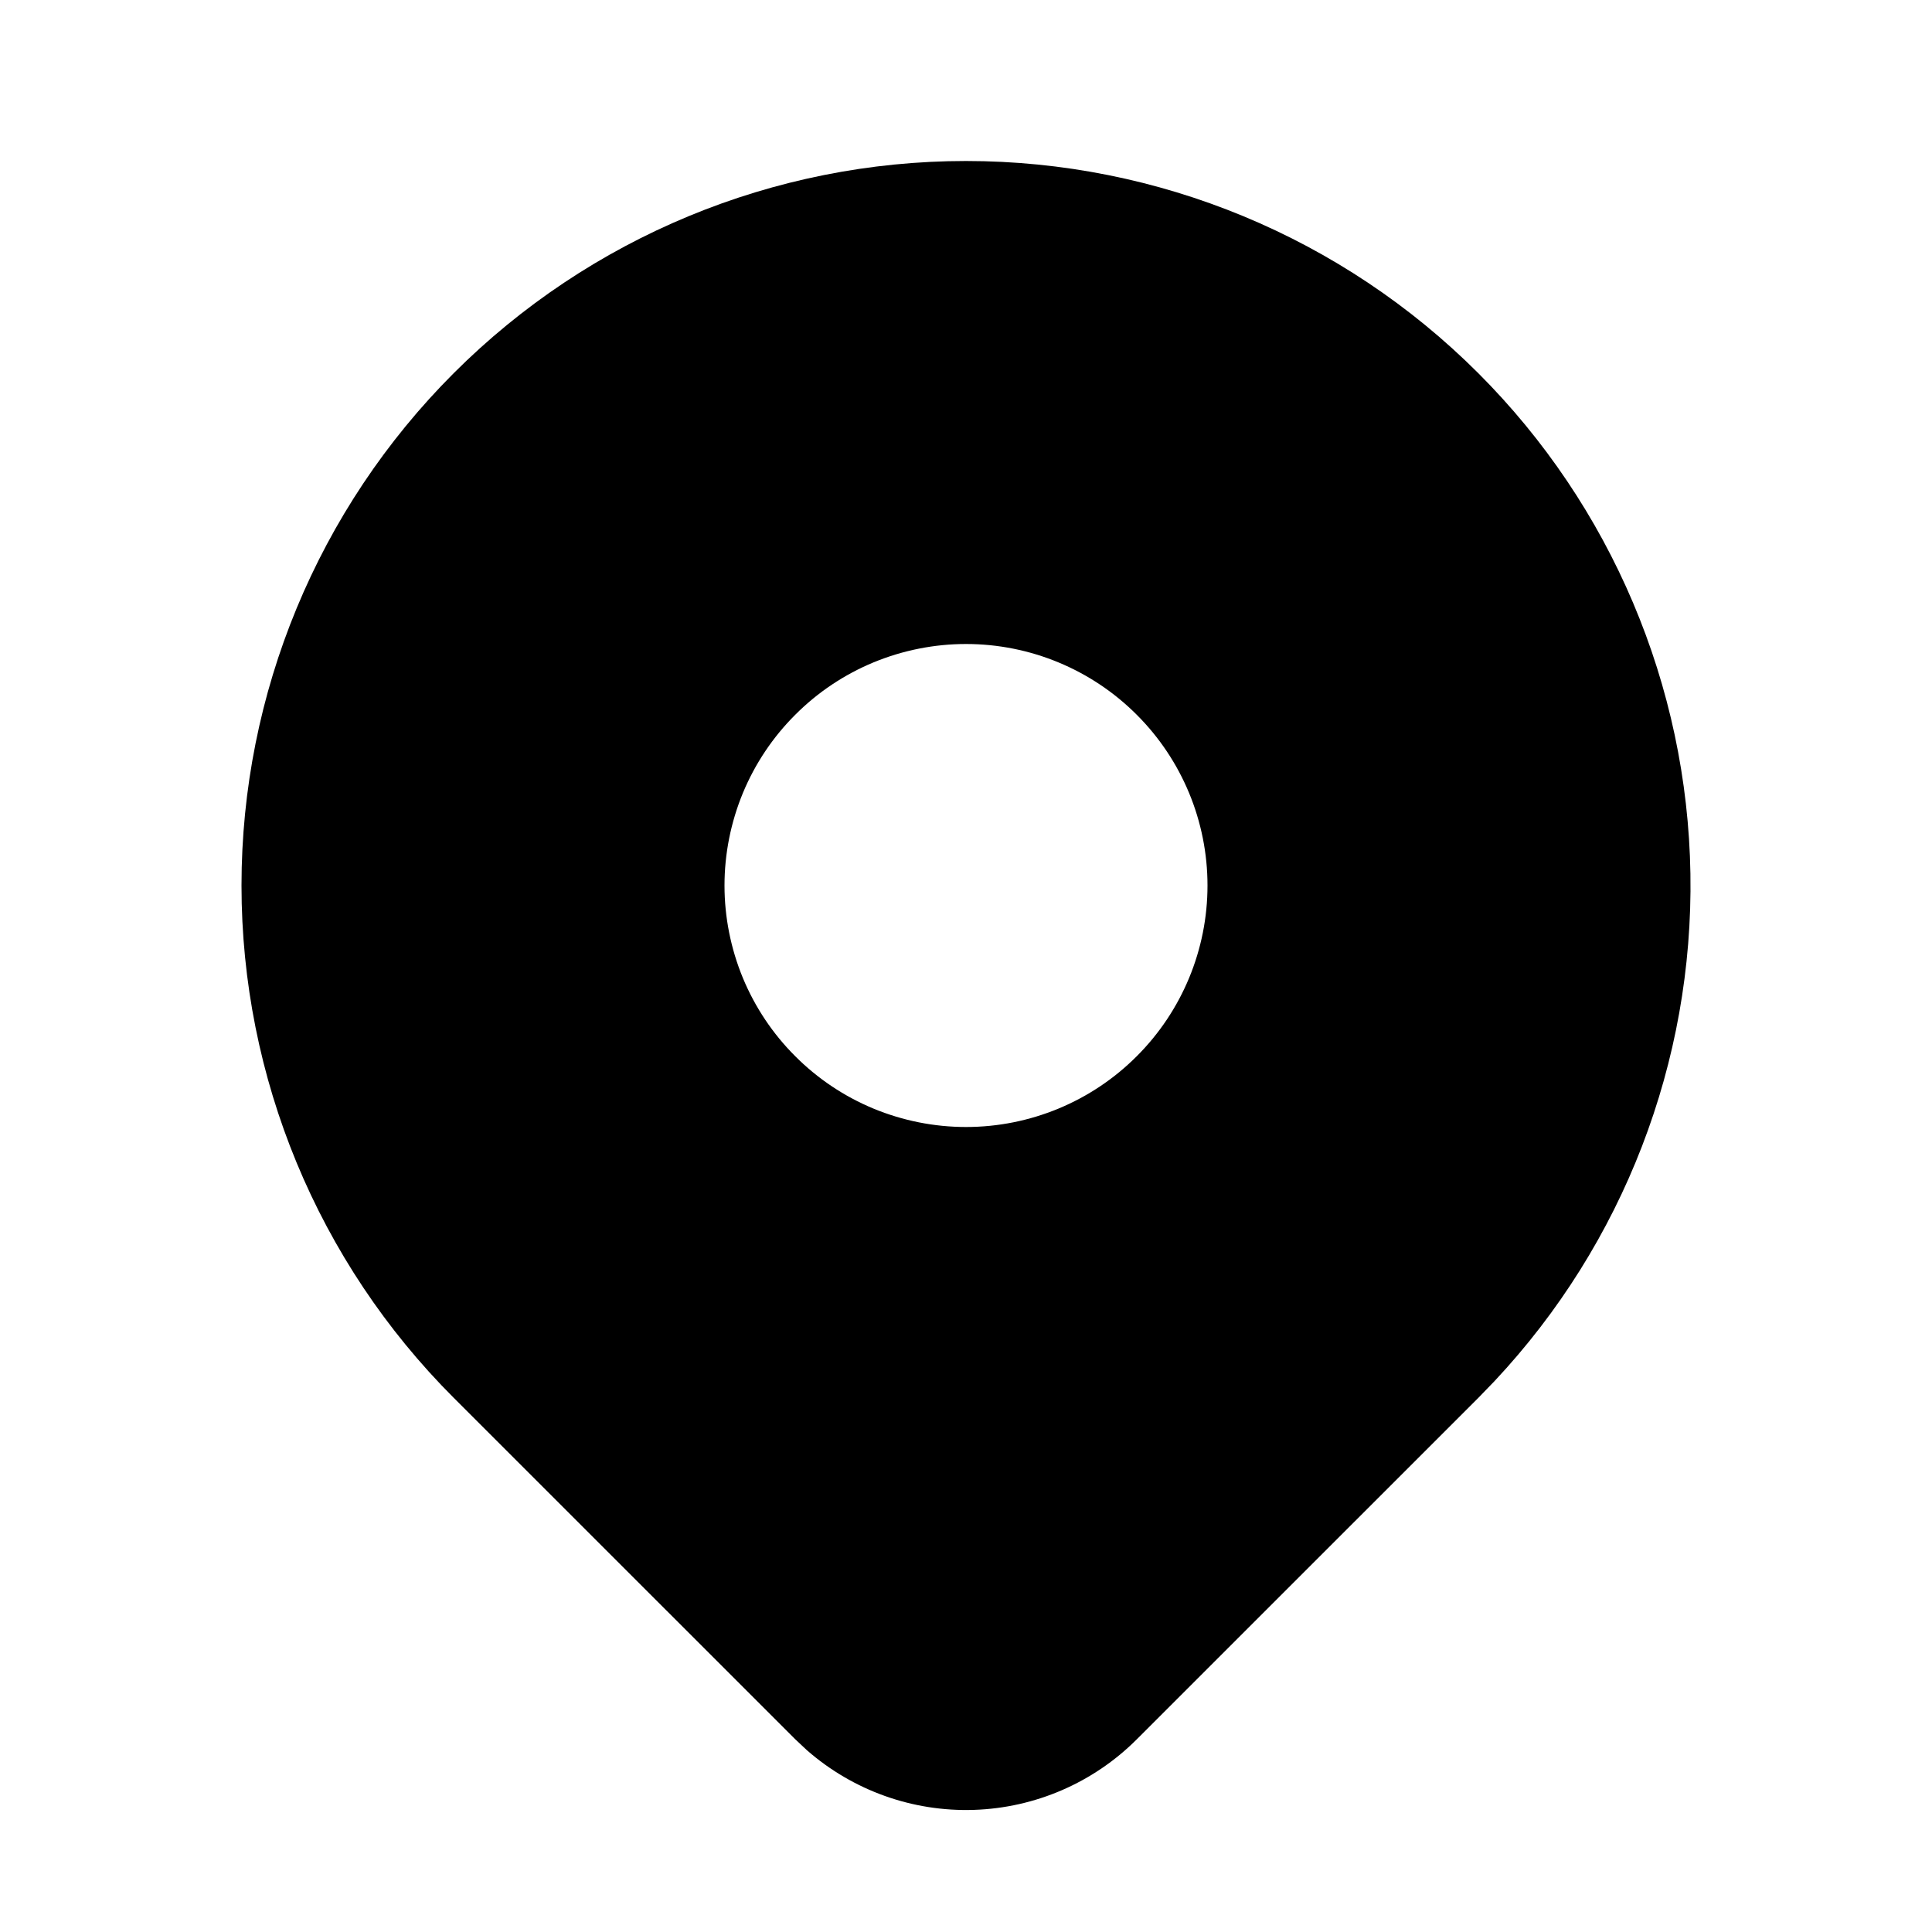
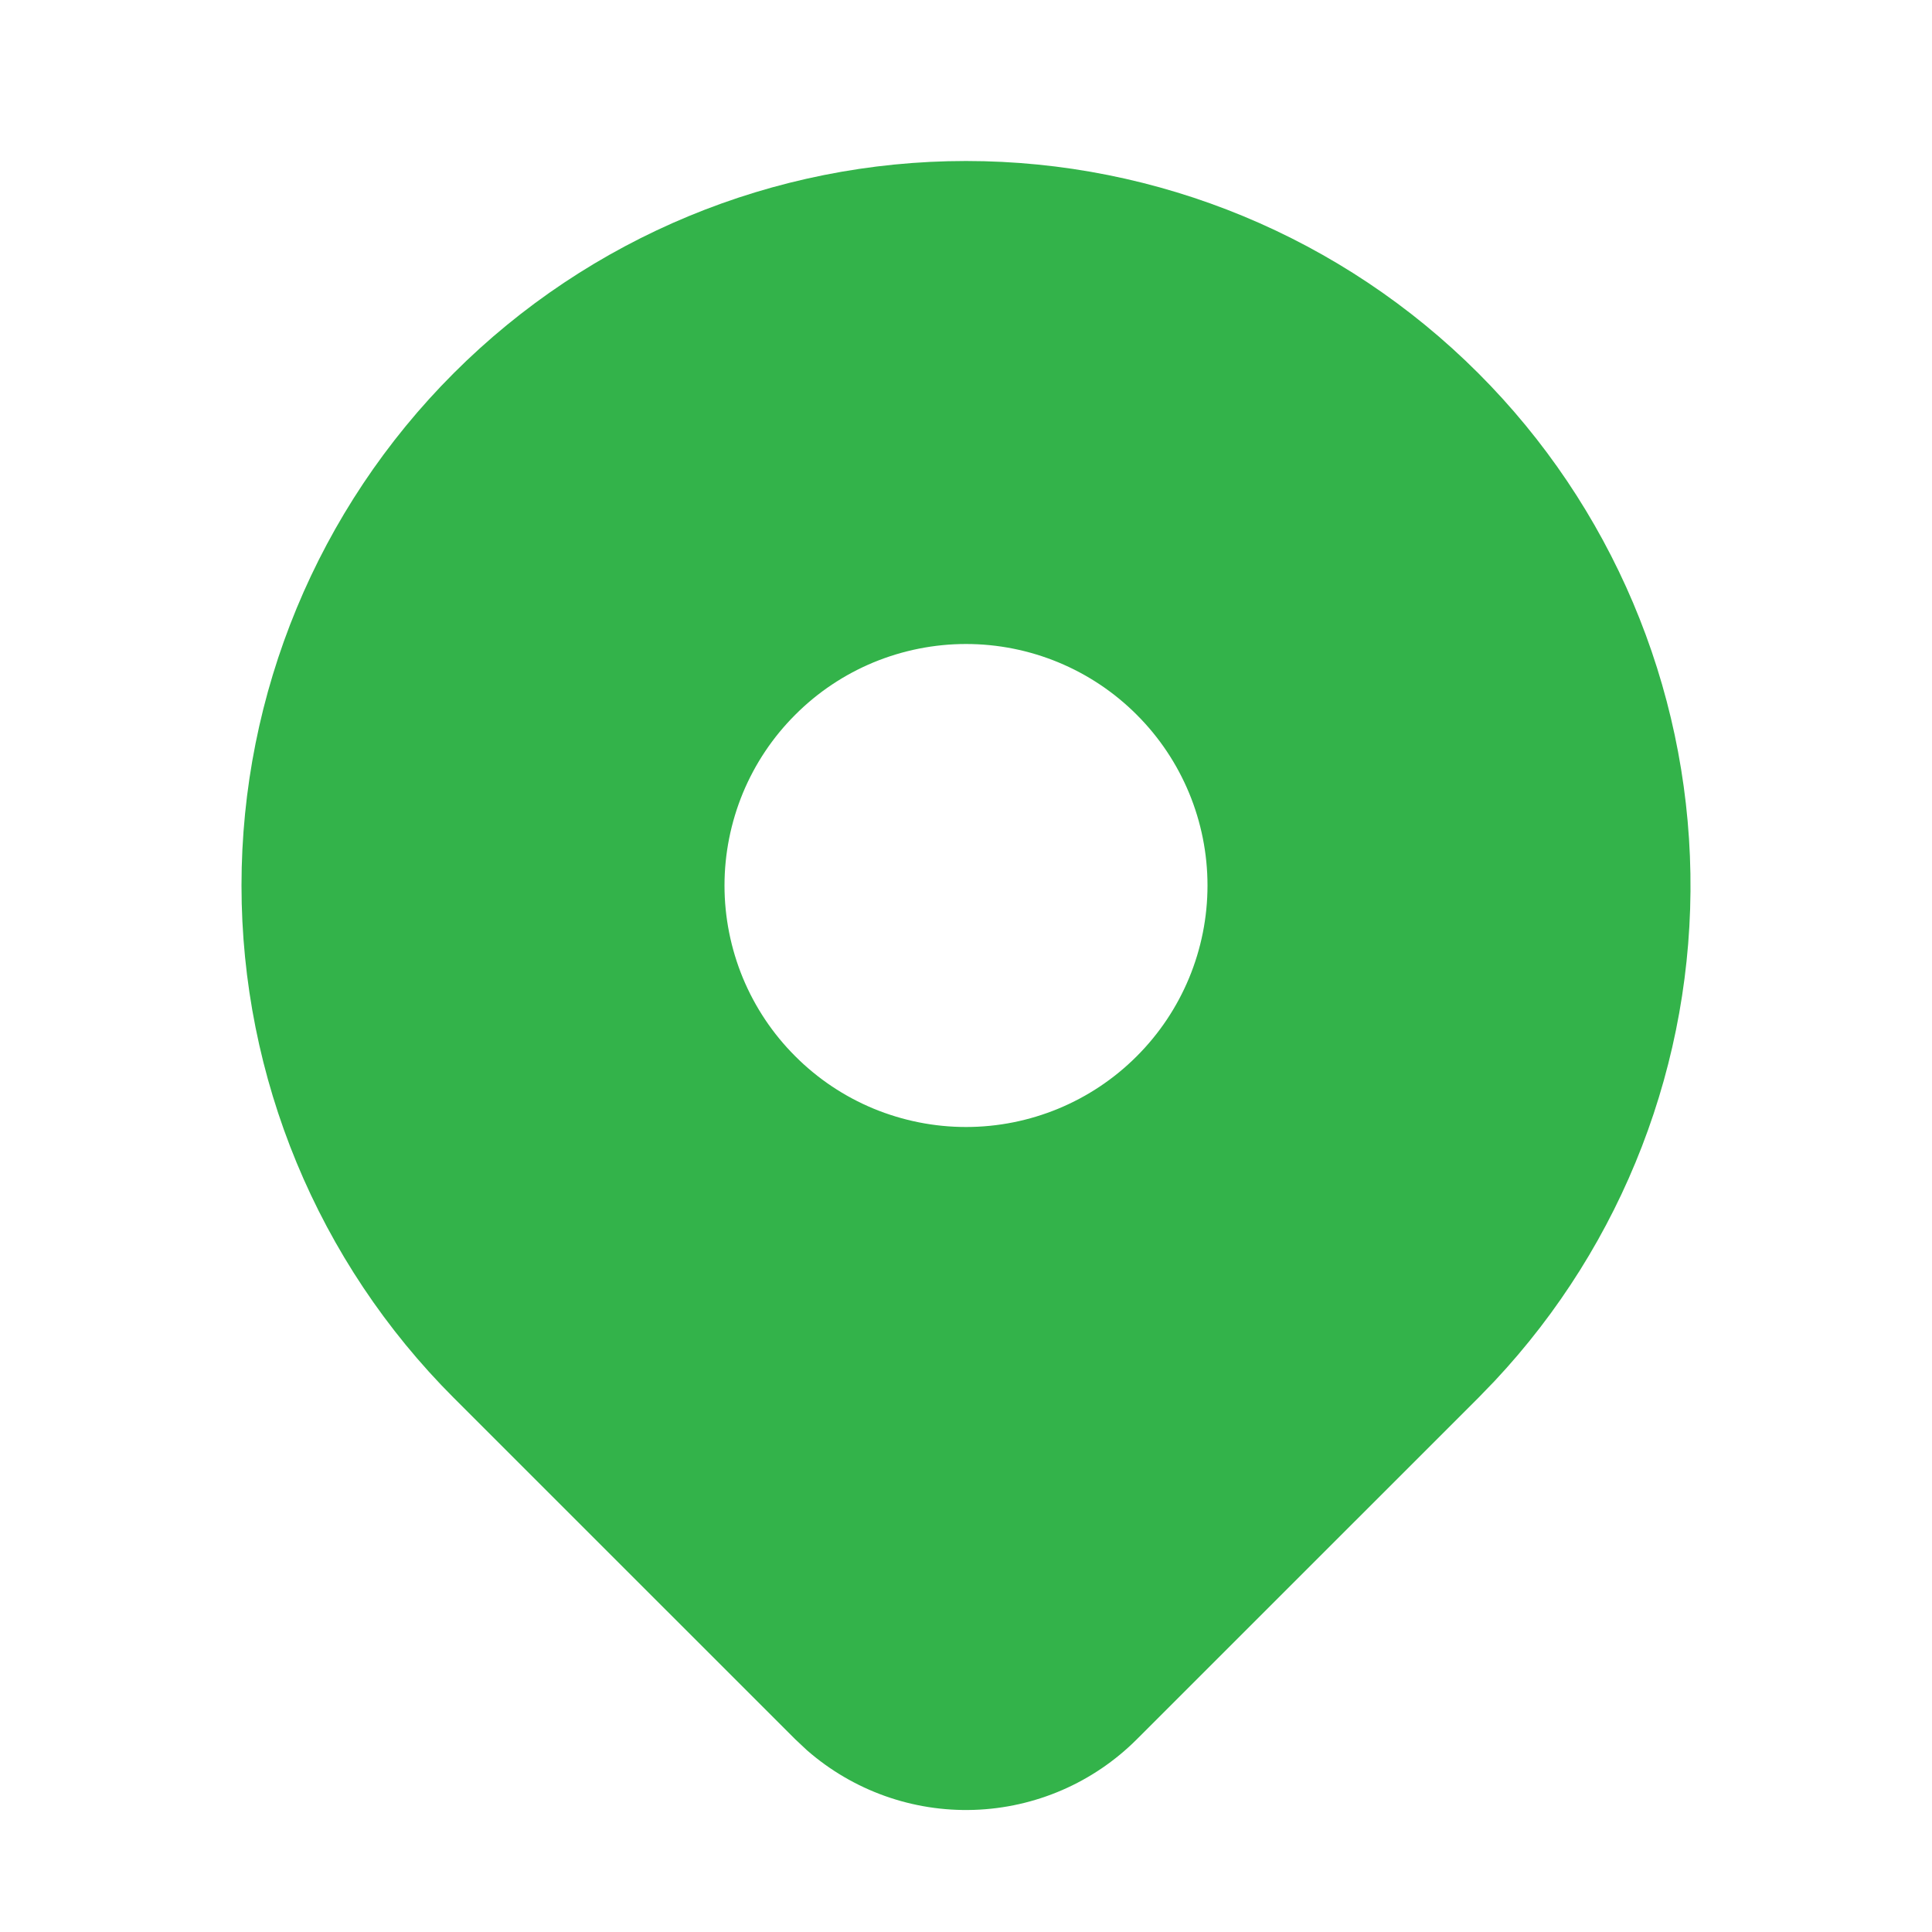
<svg xmlns="http://www.w3.org/2000/svg" width="24" height="24" viewBox="0 0 24 24" fill="none">
-   <path d="M18.364 4.636C20.016 6.288 20.961 8.518 20.999 10.854C21.037 13.191 20.165 15.45 18.567 17.155L18.364 17.365L14.121 21.607C13.583 22.145 12.86 22.458 12.099 22.483C11.338 22.508 10.597 22.243 10.024 21.742L9.88 21.607L5.636 17.364C3.948 15.676 3 13.387 3 11C3 8.613 3.948 6.324 5.636 4.636C7.324 2.948 9.613 2 12 2C14.387 2 16.676 2.948 18.364 4.636ZM12 8C11.606 8 11.216 8.078 10.852 8.228C10.488 8.379 10.157 8.6 9.879 8.879C9.6 9.157 9.379 9.488 9.228 9.852C9.078 10.216 9 10.606 9 11C9 11.394 9.078 11.784 9.228 12.148C9.379 12.512 9.6 12.843 9.879 13.121C10.157 13.4 10.488 13.621 10.852 13.772C11.216 13.922 11.606 14 12 14C12.796 14 13.559 13.684 14.121 13.121C14.684 12.559 15 11.796 15 11C15 10.204 14.684 9.441 14.121 8.879C13.559 8.316 12.796 8 12 8Z" fill="black" />
+   <path d="M18.364 4.636C20.016 6.288 20.961 8.518 20.999 10.854C21.037 13.191 20.165 15.45 18.567 17.155L18.364 17.365L14.121 21.607C13.583 22.145 12.86 22.458 12.099 22.483C11.338 22.508 10.597 22.243 10.024 21.742L9.88 21.607L5.636 17.364C3.948 15.676 3 13.387 3 11C3 8.613 3.948 6.324 5.636 4.636C7.324 2.948 9.613 2 12 2C14.387 2 16.676 2.948 18.364 4.636ZM12 8C11.606 8 11.216 8.078 10.852 8.228C10.488 8.379 10.157 8.6 9.879 8.879C9.6 9.157 9.379 9.488 9.228 9.852C9.078 10.216 9 10.606 9 11C9 11.394 9.078 11.784 9.228 12.148C9.379 12.512 9.6 12.843 9.879 13.121C10.157 13.4 10.488 13.621 10.852 13.772C11.216 13.922 11.606 14 12 14C12.796 14 13.559 13.684 14.121 13.121C14.684 12.559 15 11.796 15 11C15 10.204 14.684 9.441 14.121 8.879C13.559 8.316 12.796 8 12 8Z" fill="#33B34A" />
</svg>
